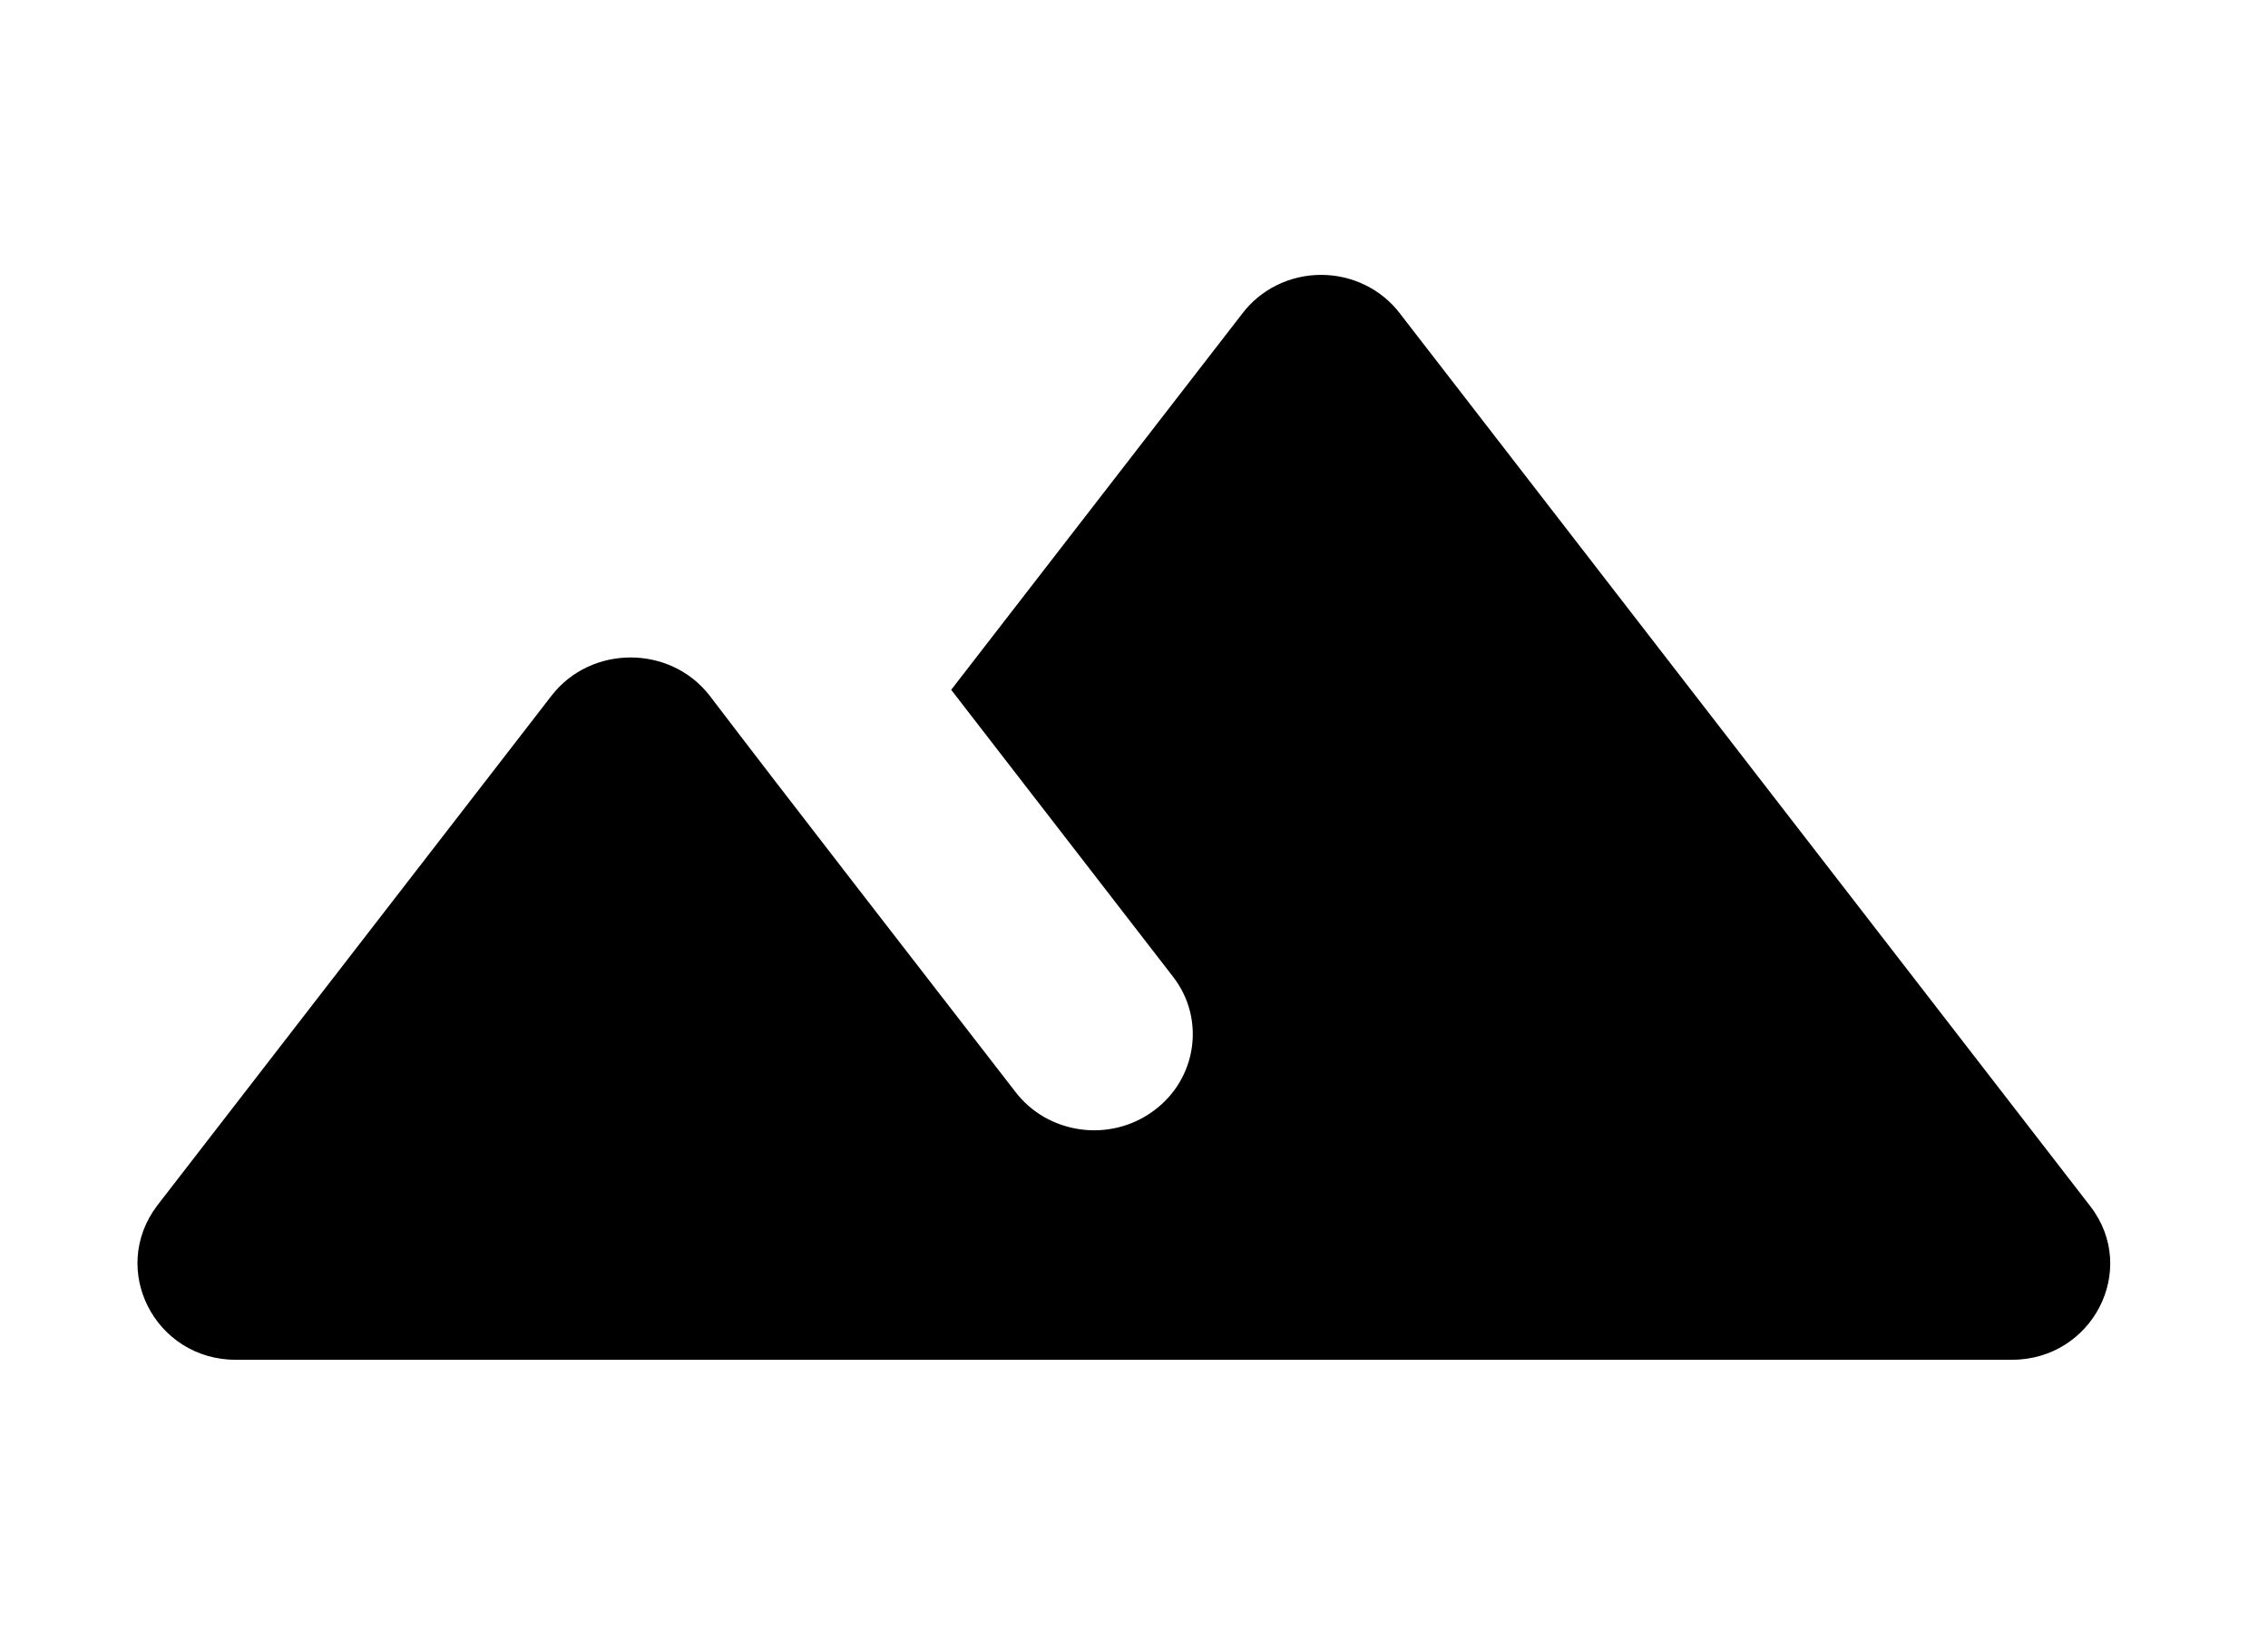
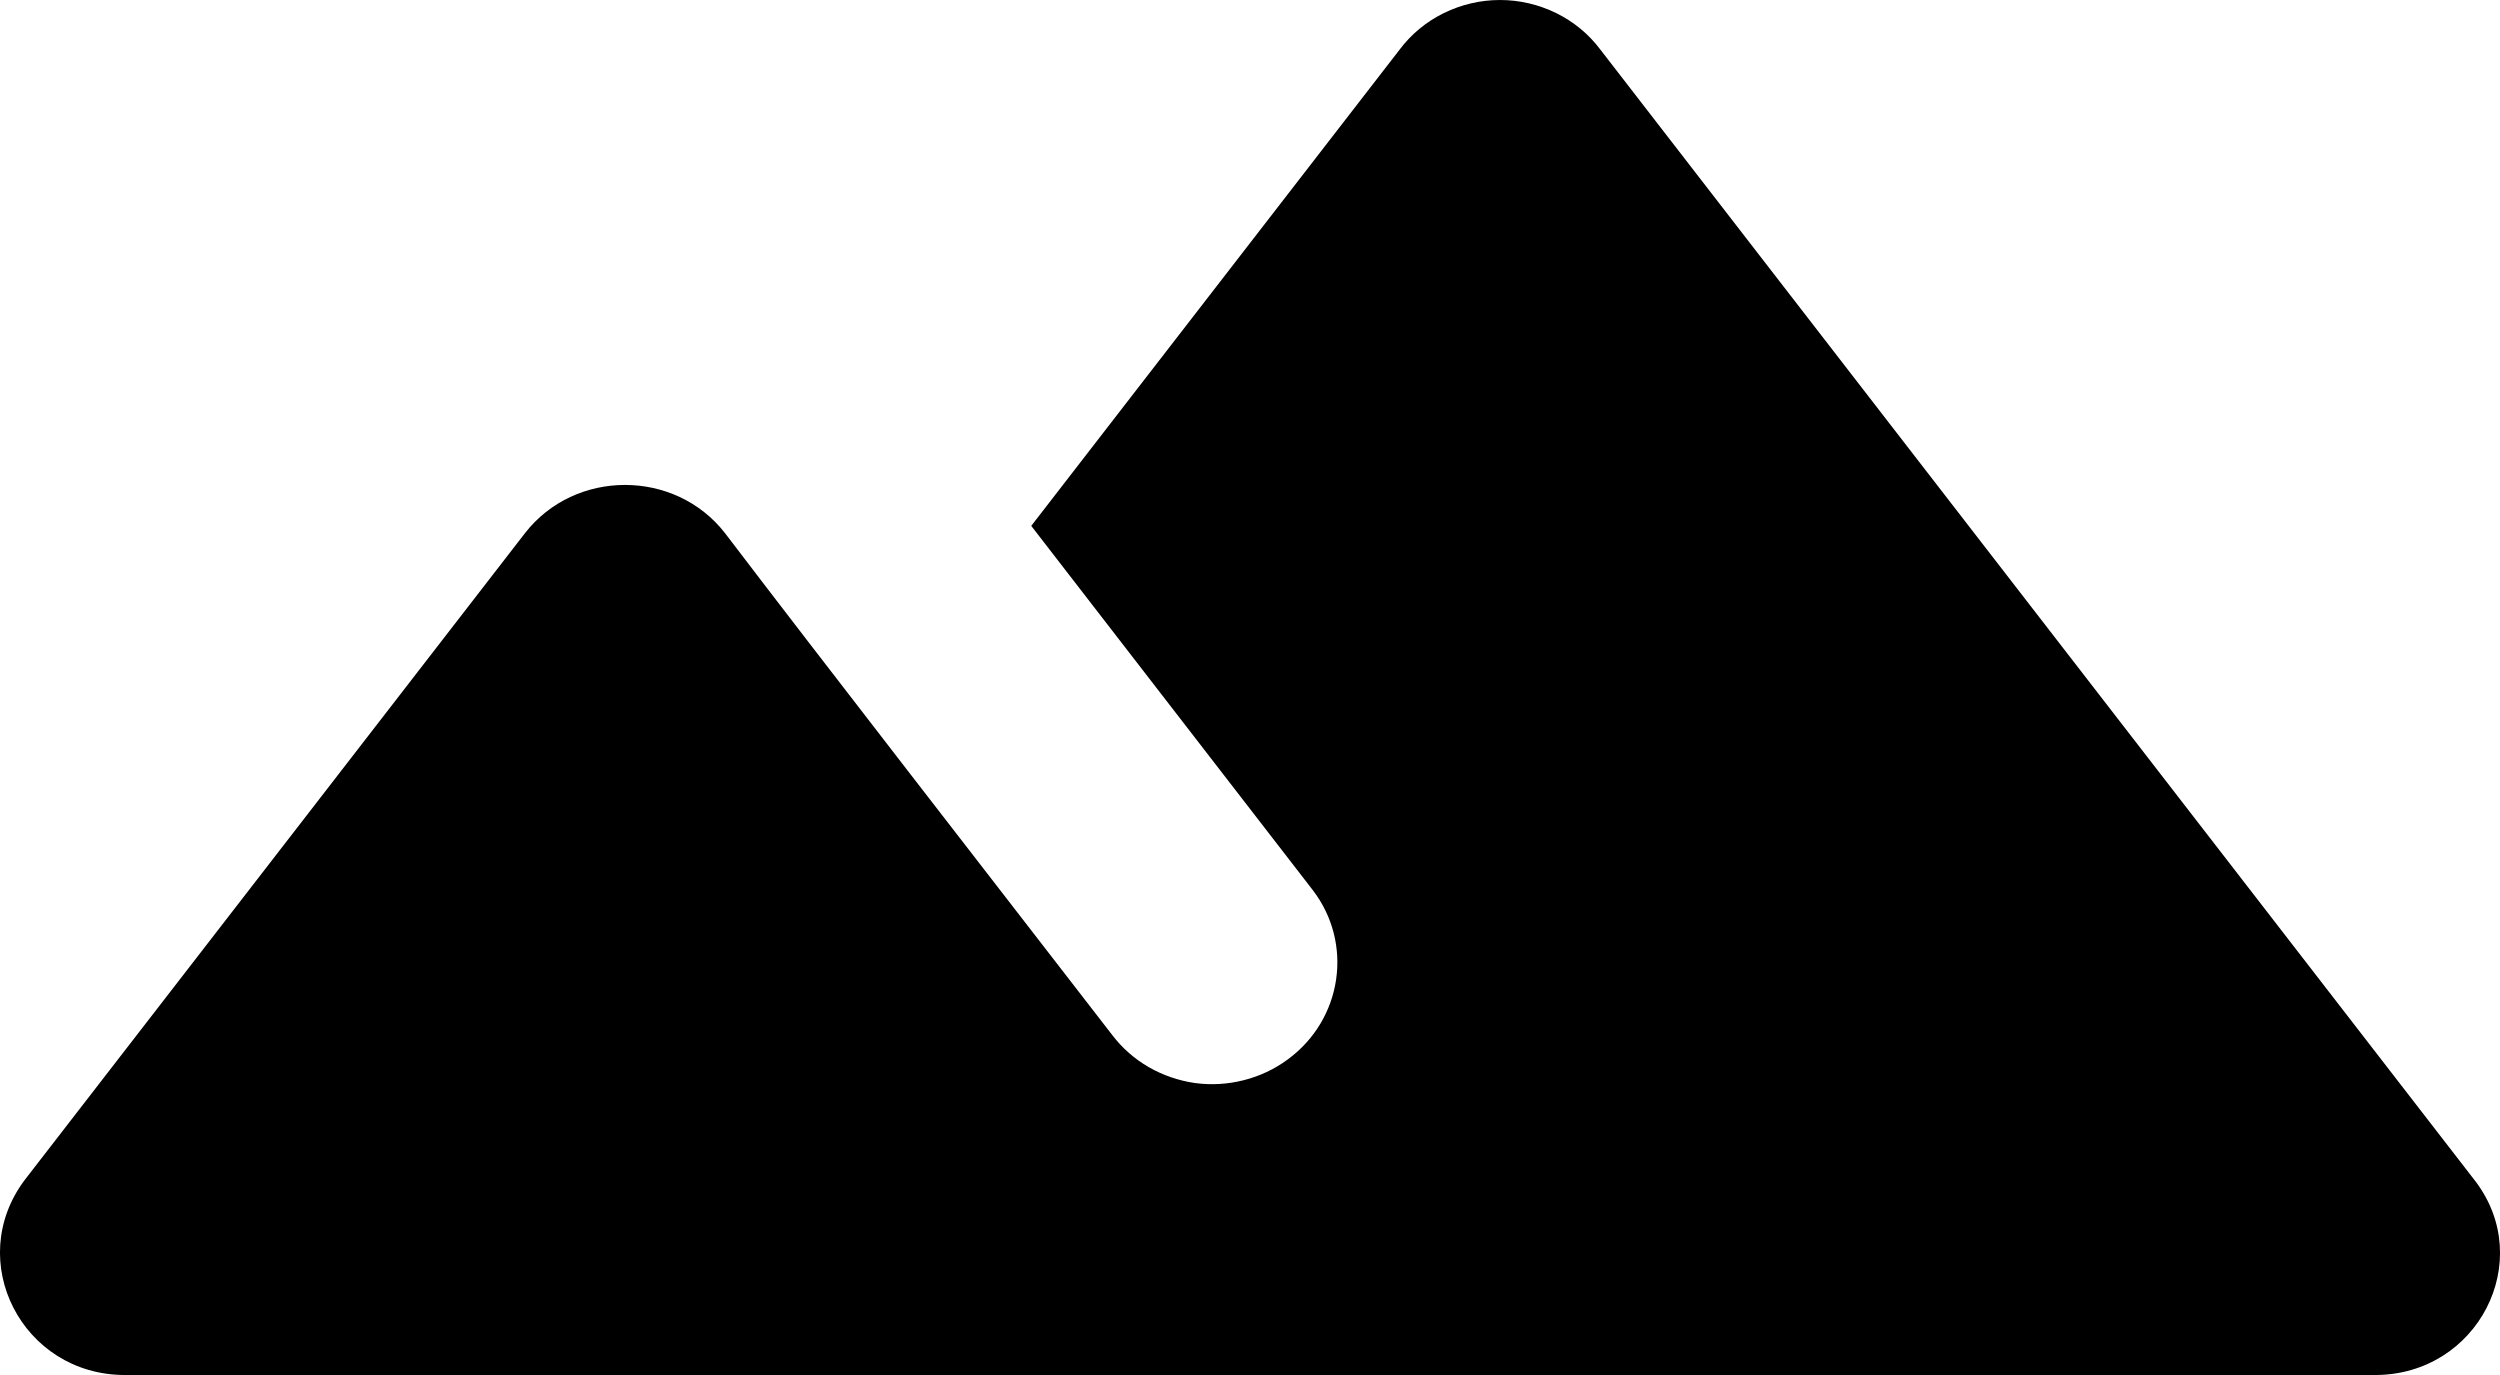
- <svg xmlns="http://www.w3.org/2000/svg" width="33" height="24" viewBox="0 0 33 24" fill="none">
-   <path d="M18.075 4.564L13.84 10.038L17.07 14.216C17.544 14.829 17.414 15.706 16.783 16.166C16.633 16.277 16.461 16.358 16.278 16.404C16.095 16.45 15.905 16.46 15.718 16.434C15.531 16.408 15.351 16.346 15.189 16.253C15.027 16.159 14.886 16.035 14.773 15.887C13.266 13.938 11.458 11.611 10.324 10.121C9.75 9.383 8.601 9.383 8.027 10.121L2.286 17.545C1.583 18.478 2.257 19.788 3.434 19.788H29.27C30.447 19.788 31.122 18.478 30.419 17.559L20.371 4.564C20.239 4.389 20.066 4.247 19.866 4.149C19.667 4.051 19.447 4 19.223 4C18.999 4 18.779 4.051 18.579 4.149C18.38 4.247 18.207 4.389 18.075 4.564Z" fill="black" />
+ <svg xmlns="http://www.w3.org/2000/svg" width="20" height="11" viewBox="0 0 20 11" fill="none">
+   <path d="M11.2 0.393L8.25 4.207L10.5 7.118C10.83 7.545 10.74 8.156 10.3 8.477C10.195 8.554 10.076 8.61 9.948 8.642C9.821 8.674 9.688 8.682 9.558 8.664C9.428 8.645 9.303 8.602 9.19 8.537C9.077 8.472 8.978 8.385 8.9 8.283C7.85 6.924 6.59 5.303 5.8 4.265C5.4 3.751 4.6 3.751 4.2 4.265L0.199 9.438C-0.291 10.088 0.179 11 0.999 11H19.001C19.821 11 20.291 10.088 19.801 9.447L12.8 0.393C12.708 0.271 12.587 0.172 12.448 0.104C12.309 0.036 12.156 0 12 0C11.844 0 11.691 0.036 11.552 0.104C11.413 0.172 11.292 0.271 11.2 0.393Z" fill="black" />
</svg>
